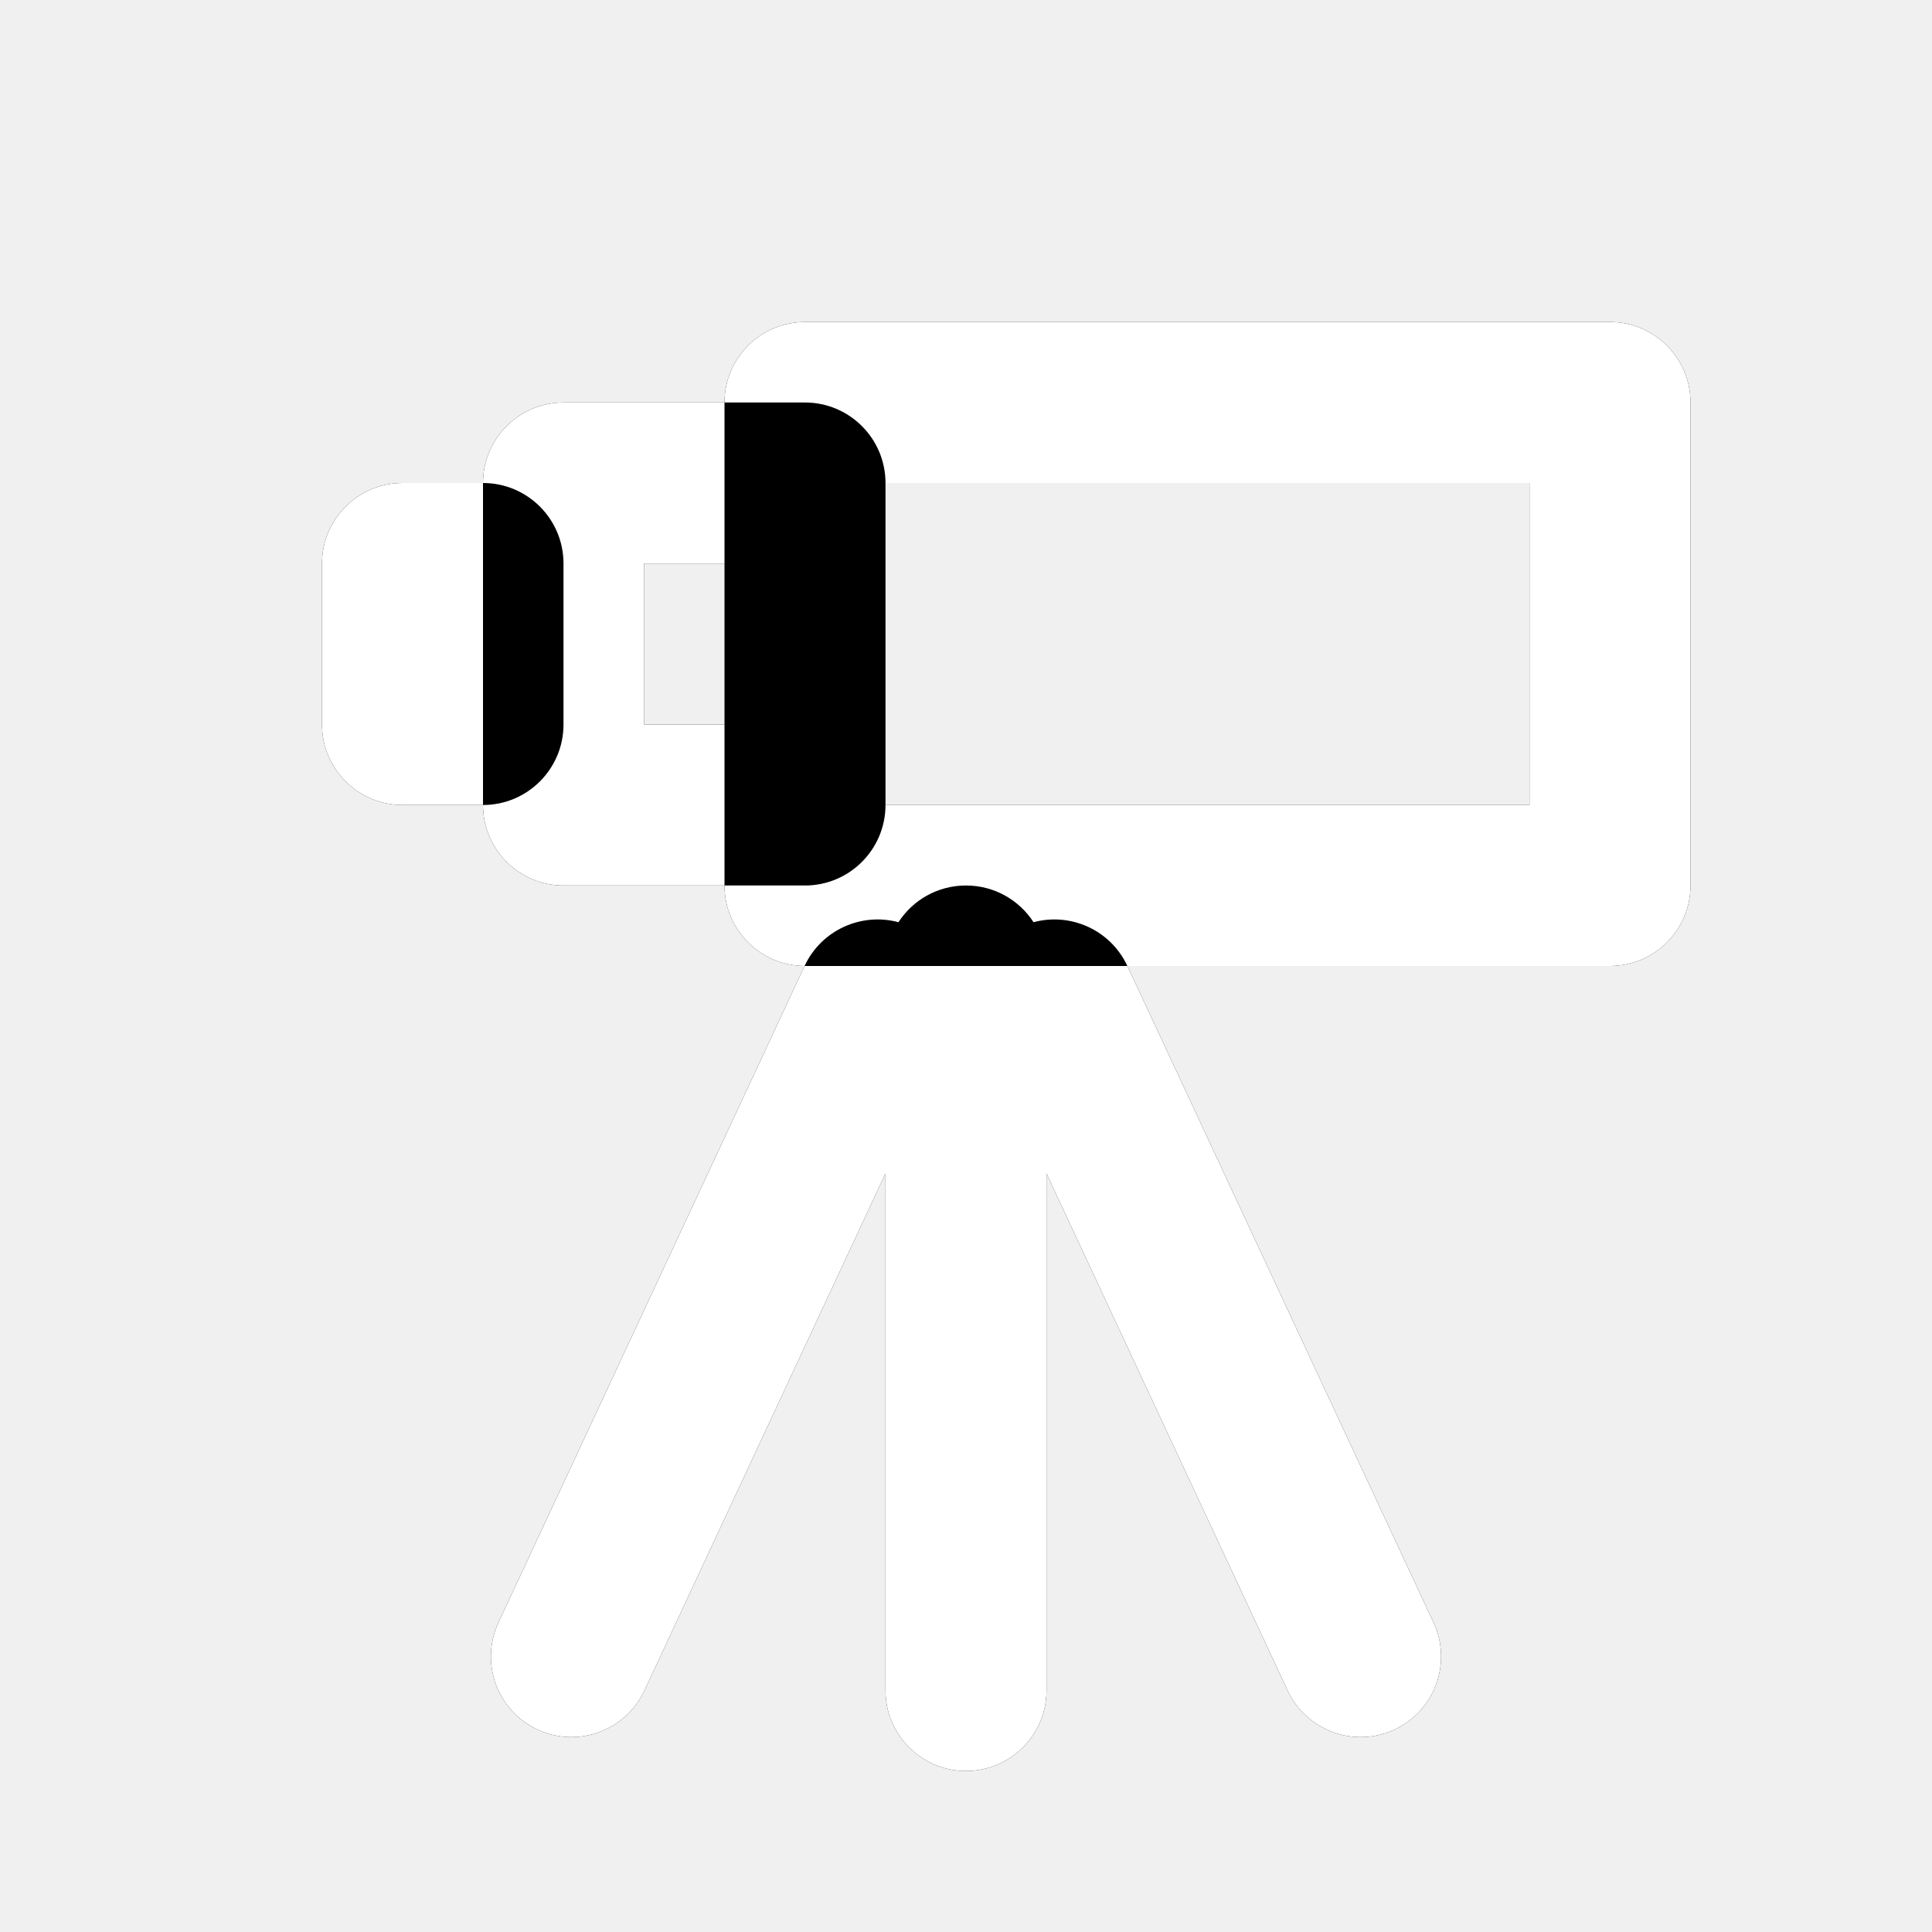
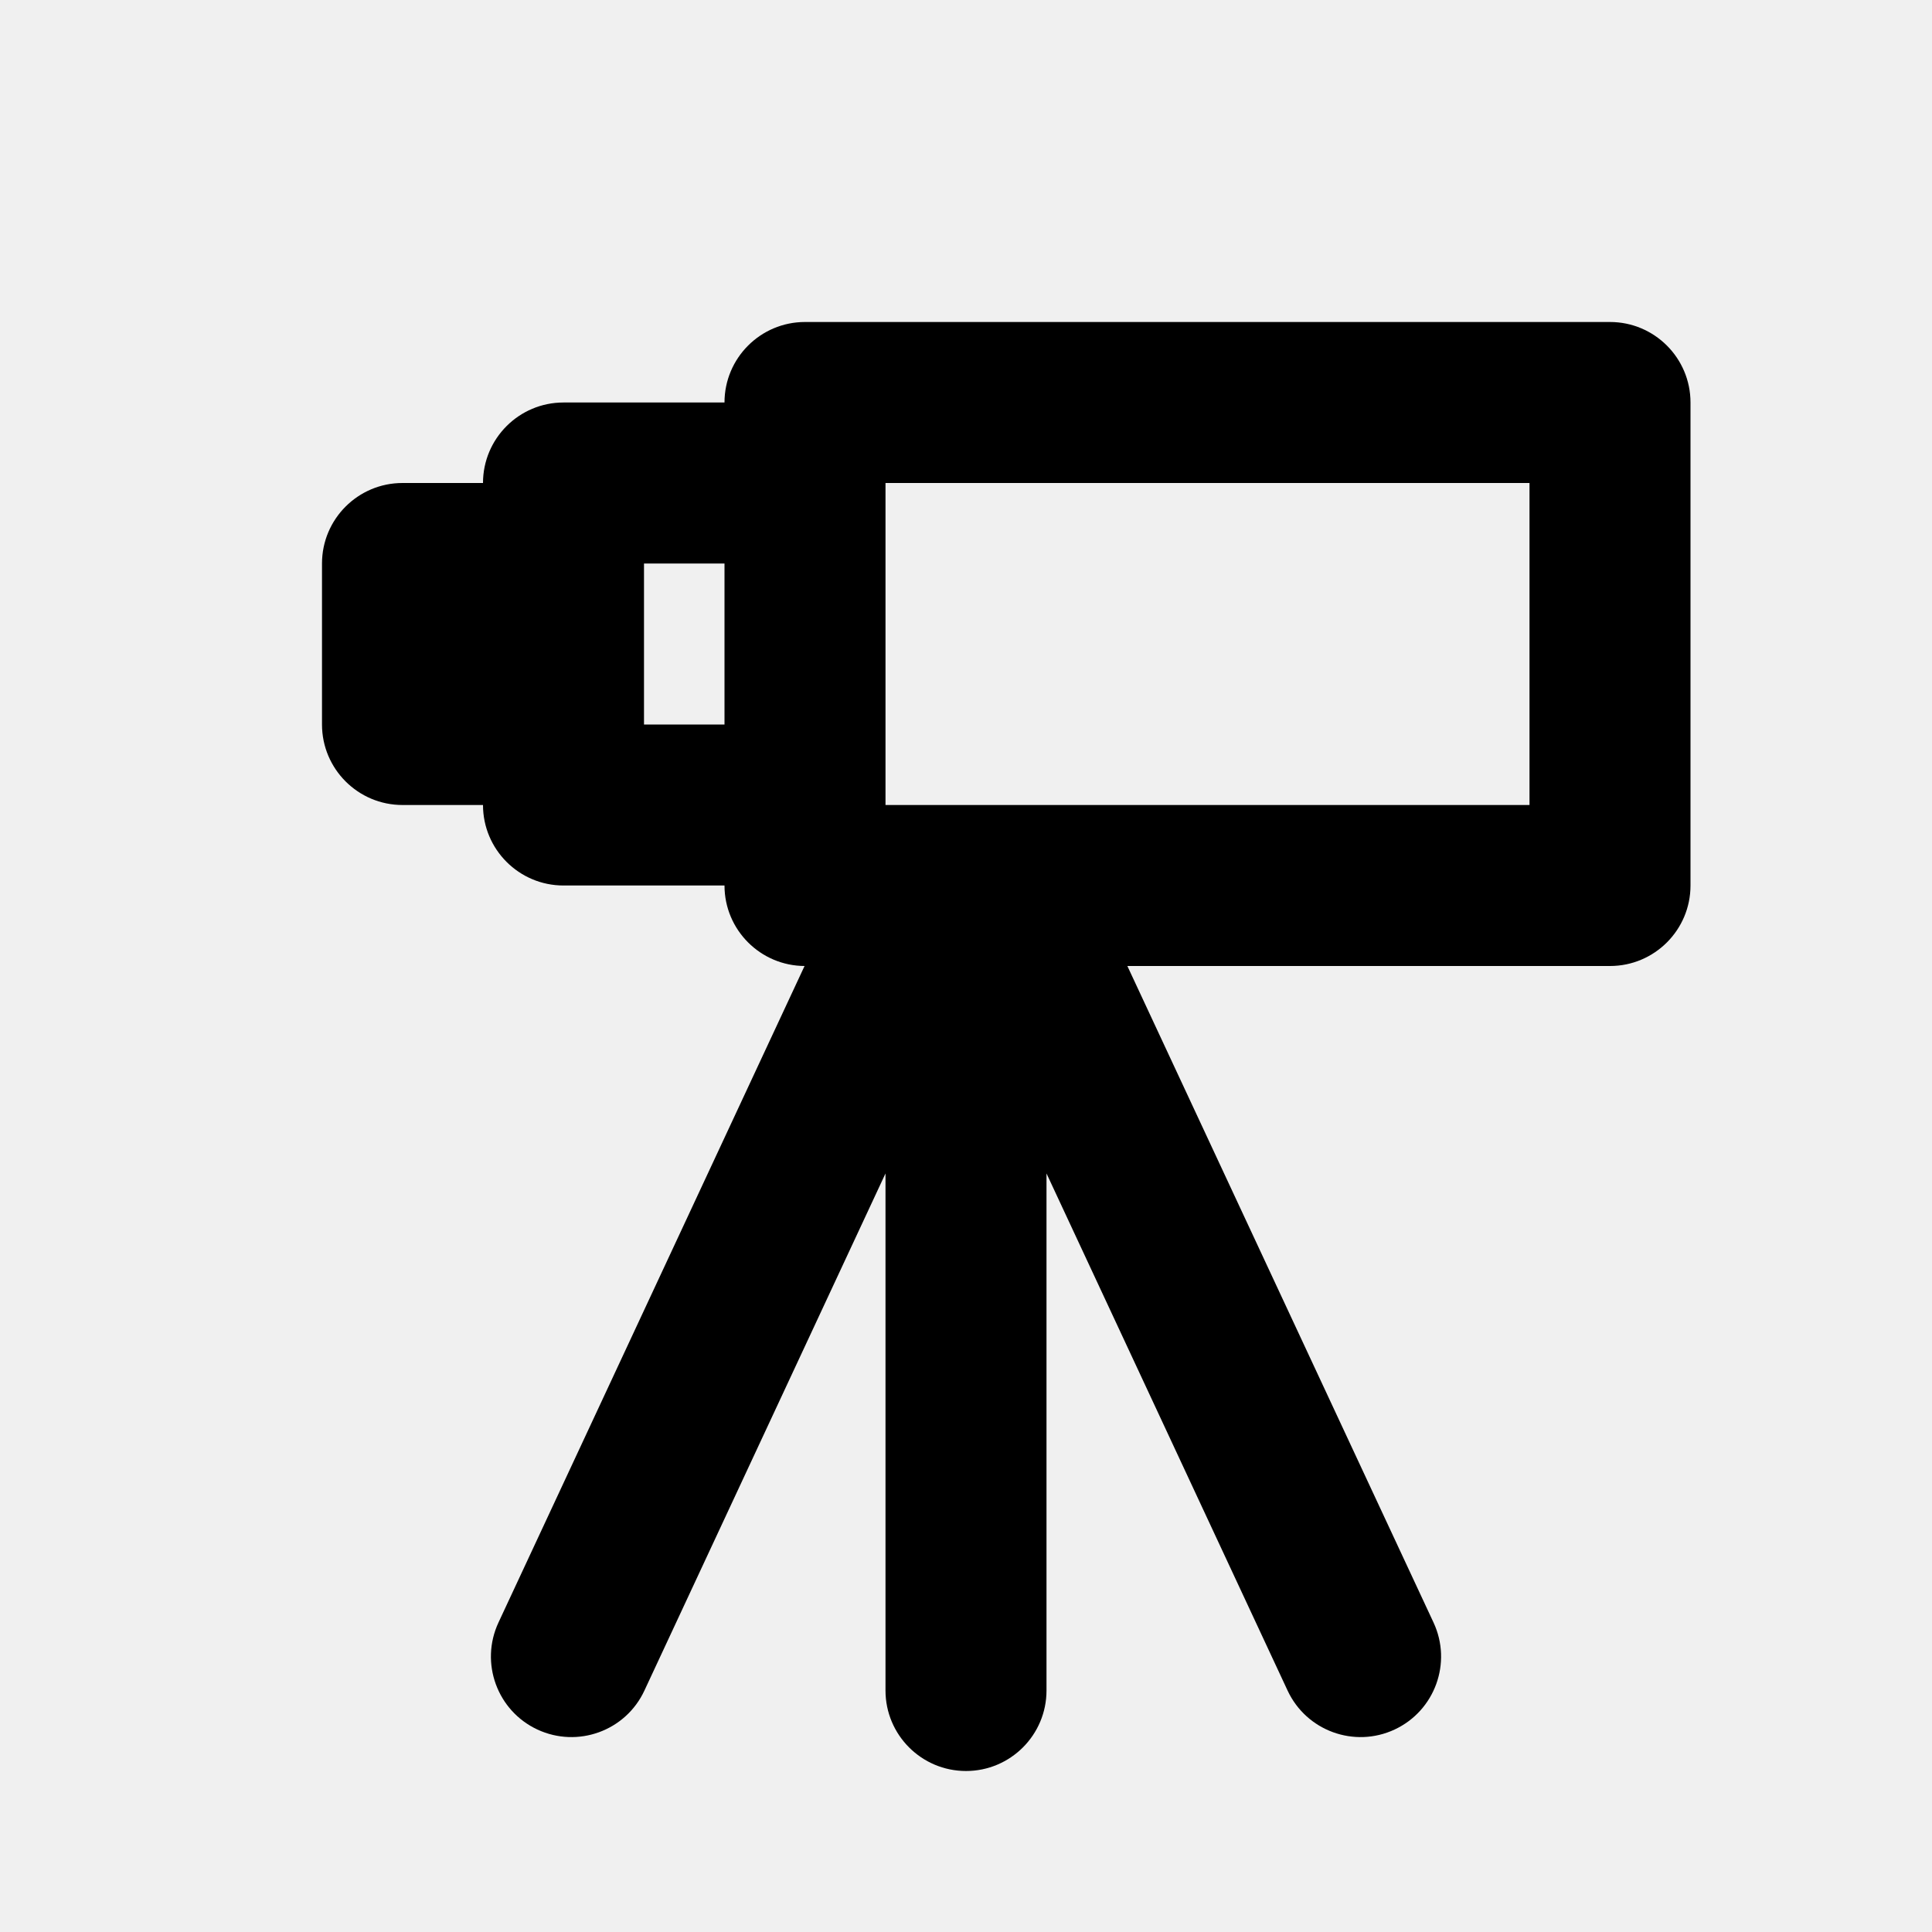
- <svg xmlns="http://www.w3.org/2000/svg" xmlns:xlink="http://www.w3.org/1999/xlink" width="24px" height="24px" viewBox="0 0 24 24" version="1.1">
-   <defs>
-     <path d="M12.839,11.456 C13.299,11.332 13.796,11.552 14.004,11.999 L17.808,20.156 C18.041,20.656 17.825,21.251 17.324,21.485 C16.824,21.718 16.229,21.502 15.995,21.001 L13,14.577 L13,21 C13,21.552 12.552,22 12,22 C11.448,22 11,21.552 11,21 L11,14.577 L8.005,21.001 C7.771,21.502 7.176,21.718 6.676,21.485 C6.175,21.251 5.959,20.656 6.192,20.156 L9.995,11.999 C10.204,11.552 10.701,11.332 11.161,11.456 C11.339,11.181 11.648,11 12,11 C12.352,11 12.661,11.181 12.839,11.456 L12.839,11.456 Z M11,10 L19,10 L19,6 L11,6 L11,10 Z M10,4 L20,4 C20.552,4 21,4.448 21,5 L21,11 C21,11.552 20.552,12 20,12 L10,12 C9.448,12 9,11.552 9,11 L9,5 C9,4.448 9.448,4 10,4 Z M8,9 L9,9 L9,7 L8,7 L8,9 Z M7,5 L10,5 C10.552,5 11,5.448 11,6 L11,10 C11,10.552 10.552,11 10,11 L7,11 C6.448,11 6,10.552 6,10 L6,6 C6,5.448 6.448,5 7,5 Z M5,6 L6,6 C6.552,6 7,6.448 7,7 L7,9 C7,9.552 6.552,10 6,10 L5,10 C4.448,10 4,9.552 4,9 L4,7 C4,6.448 4.448,6 5,6 Z" id="path-1" />
-   </defs>
-   <g id="Symbols" stroke="none" stroke-width="1" fill="none" fill-rule="evenodd">
-     <g id="Icon/scope">
-       <mask id="mask-2" fill="white">
-         <use xlink:href="#path-1" />
-       </mask>
-       <use id="Rectangle-2" fill="#000000" fill-rule="nonzero" xlink:href="#path-1" />
-       <g id="Color/Neutral/White" mask="url(#mask-2)" fill="#FFFFFF">
-         <rect id="222222-Fill" x="0" y="0" width="24" height="24" />
-       </g>
-     </g>
-   </g>
+ <svg xmlns="http://www.w3.org/2000/svg" viewBox="0 0 24 24">
+   <path d="M12.839 11.456c.46-.124.957.096 1.165.543l3.804 8.157c.233.5.017 1.095-.484 1.329-.5.233-1.095.017-1.329-.484L13 14.577V21c0 .552-.448 1-1 1s-1-.448-1-1v-6.423L8.005 21.001c-.233.501-.828.717-1.329.484-.5-.233-.717-.828-.484-1.329l3.803-8.157c.208-.447.705-.667 1.166-.543.178-.274.487-.456.839-.456s.661.181.839.456zM11 10h8V6h-8v4zm-1-6h10c.552 0 1 .448 1 1v6c0 .552-.448 1-1 1H10c-.552 0-1-.448-1-1V5c0-.552.448-1 1-1zM8 9h1V7H8v2zM7 5h3c.552 0 1 .448 1 1v4c0 .552-.448 1-1 1H7c-.552 0-1-.448-1-1V6c0-.552.448-1 1-1zM5 6h1c.552 0 1 .448 1 1v2c0 .552-.448 1-1 1H5c-.552 0-1-.448-1-1V7c0-.552.448-1 1-1z" />
</svg>
